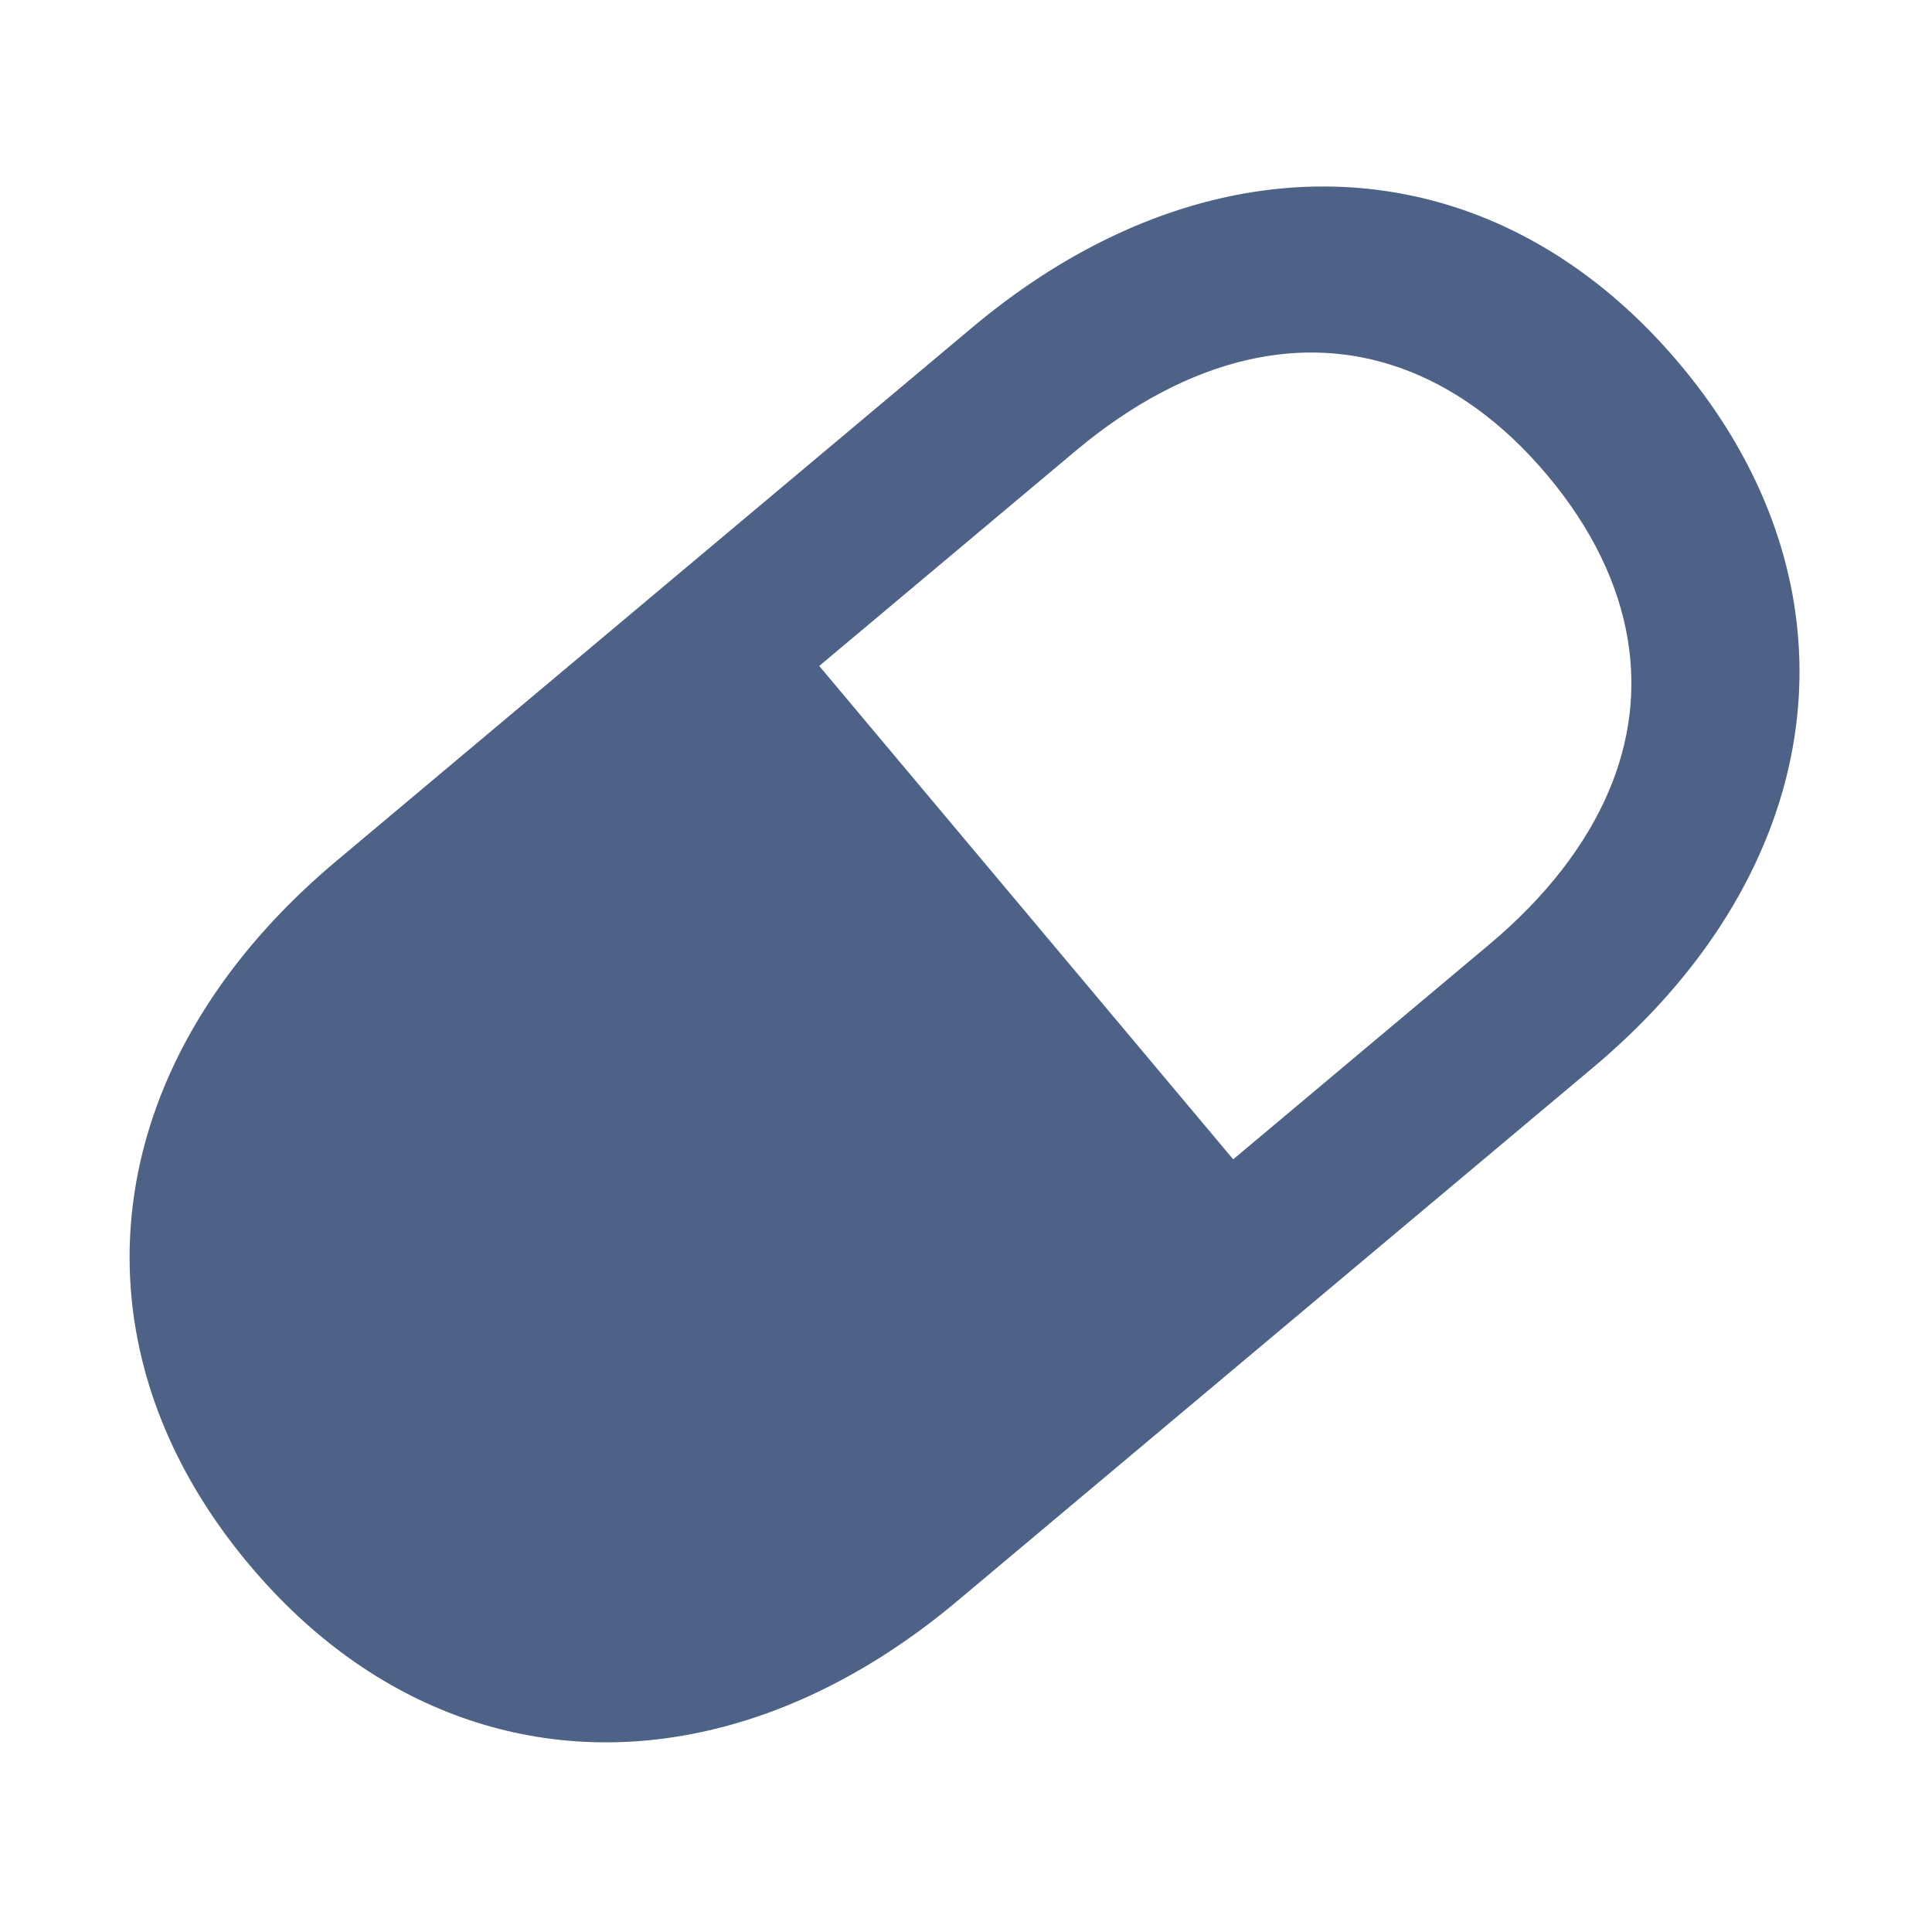
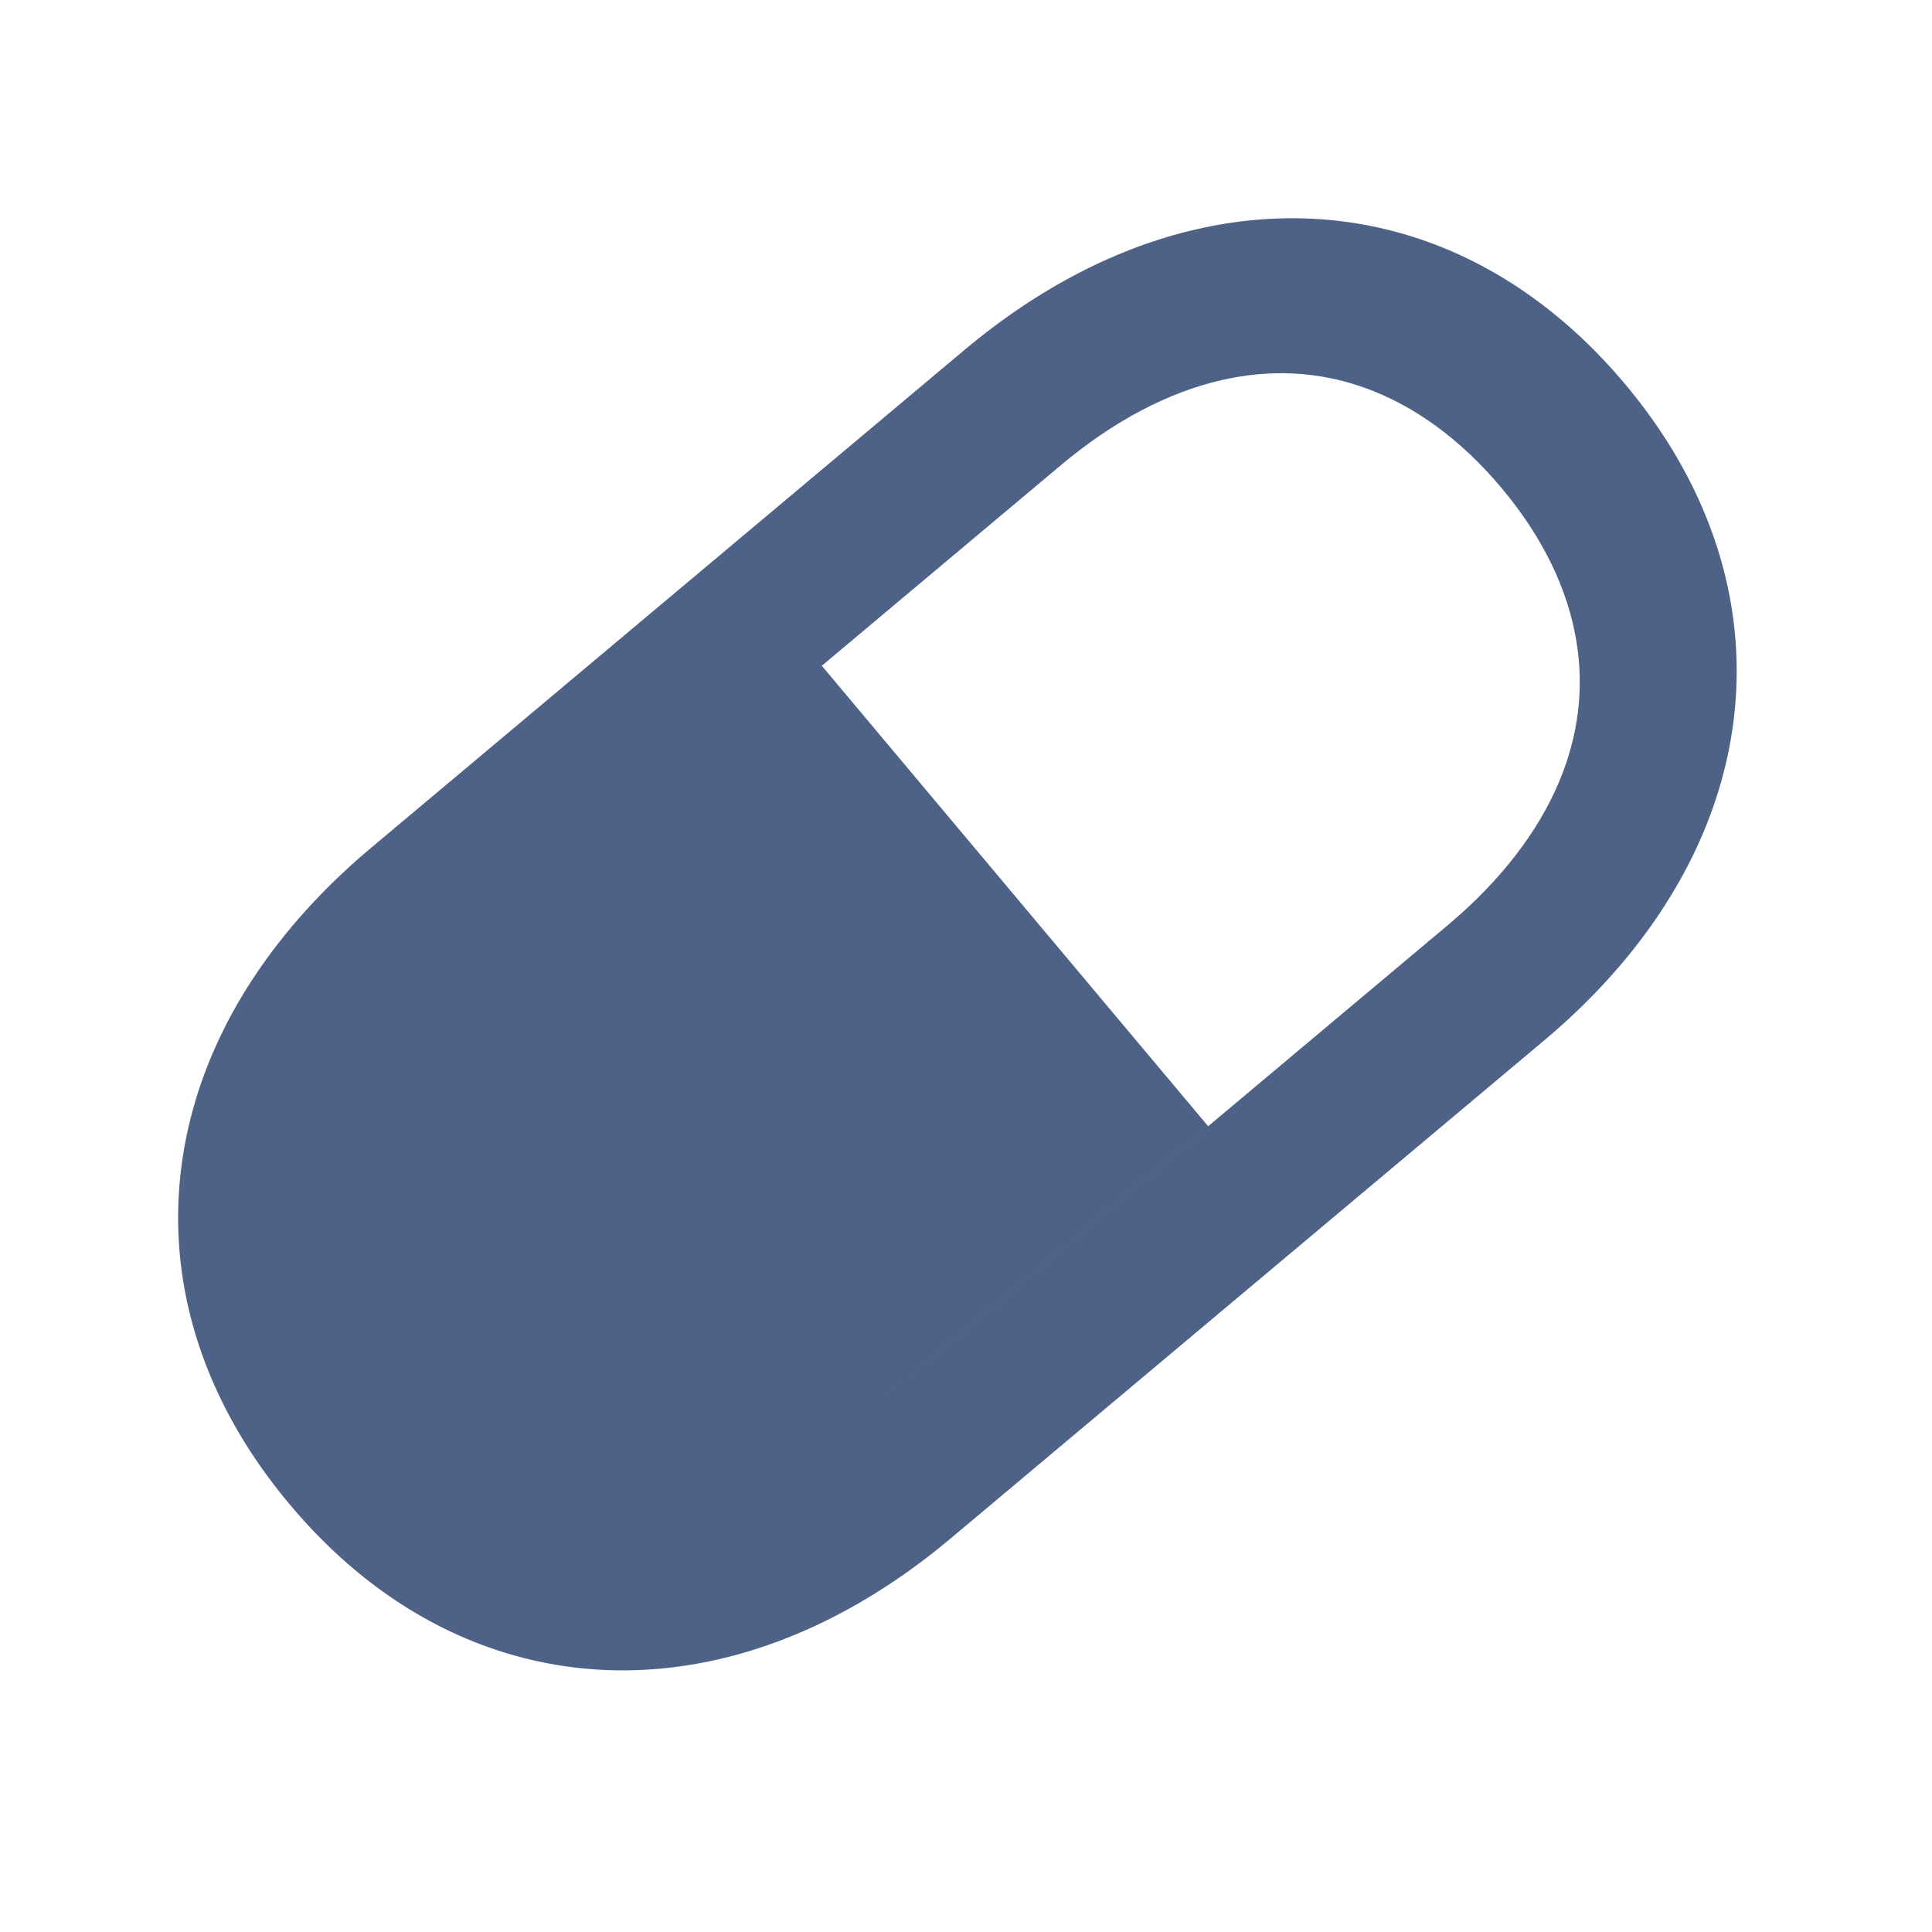
<svg xmlns="http://www.w3.org/2000/svg" width="30" height="30" viewBox="0 0 30 30" fill="none">
-   <g id="Tab Bar/Icons/Unselected/0">
-     <path id="medicine" fill-rule="evenodd" clip-rule="evenodd" d="M5.22 13.372L15.093 5.088C16.332 4.048 17.643 3.381 18.949 3.08C20.255 2.78 21.555 2.847 22.771 3.277C23.986 3.708 25.117 4.502 26.085 5.655C27.053 6.808 27.638 8.06 27.851 9.332C28.064 10.604 27.904 11.896 27.381 13.129C26.859 14.363 25.974 15.539 24.735 16.578L14.862 24.863C13.623 25.902 12.311 26.57 11.005 26.87C9.7 27.171 8.399 27.104 7.184 26.673C5.968 26.243 4.837 25.449 3.87 24.296C2.902 23.143 2.317 21.891 2.104 20.619C1.891 19.347 2.051 18.055 2.573 16.821C3.096 15.588 3.981 14.412 5.22 13.372ZM6.827 15.288C5.942 16.03 5.323 16.84 4.971 17.671C4.645 18.441 4.547 19.233 4.68 20.027C4.823 20.882 5.235 21.746 5.927 22.57C6.618 23.394 7.397 23.949 8.215 24.239C8.499 24.34 8.789 24.409 9.083 24.445C8.789 24.409 8.499 24.34 8.215 24.239C7.397 23.949 6.618 23.394 5.927 22.57C5.235 21.746 4.823 20.882 4.68 20.027C4.547 19.233 4.645 18.441 4.971 17.671C5.323 16.84 5.942 16.03 6.827 15.288L12.721 10.341L6.827 15.288ZM13.255 22.948C13.255 22.948 13.255 22.948 13.255 22.948L23.128 14.663C24.013 13.921 24.632 13.11 24.983 12.28C25.31 11.51 25.407 10.718 25.275 9.924C25.131 9.068 24.72 8.205 24.028 7.381C23.337 6.557 22.558 6.001 21.74 5.712C20.981 5.443 20.184 5.402 19.369 5.589C18.491 5.791 17.585 6.26 16.7 7.003L12.721 10.341L19.149 18.002L13.255 22.948Z" fill="#4E6287" />
-   </g>
+   <path fill-rule="evenodd" clip-rule="evenodd" d="M5.76 13.167L14.975 5.435C16.131 4.465 17.355 3.841 18.574 3.561C19.793 3.281 21.006 3.343 22.141 3.745C23.275 4.147 24.331 4.888 25.234 5.964C26.137 7.04 26.683 8.209 26.882 9.396C27.081 10.583 26.931 11.789 26.444 12.94C25.956 14.092 25.13 15.189 23.974 16.159L14.758 23.892C13.602 24.862 12.378 25.485 11.159 25.765C9.941 26.046 8.727 25.983 7.593 25.581C6.458 25.18 5.403 24.439 4.5 23.362C3.596 22.286 3.05 21.118 2.851 19.931C2.653 18.744 2.802 17.538 3.289 16.386C3.777 15.235 4.604 14.137 5.76 13.167ZM13.259 22.104L22.474 14.372C23.3 13.679 23.878 12.923 24.206 12.148C24.51 11.429 24.601 10.69 24.477 9.949C24.344 9.15 23.959 8.344 23.314 7.575C22.669 6.806 21.942 6.288 21.178 6.017C20.47 5.766 19.727 5.728 18.966 5.903C18.146 6.092 17.301 6.529 16.475 7.222L12.761 10.338L18.76 17.488L13.259 22.104Z" fill="#4E6287" />
</svg>
